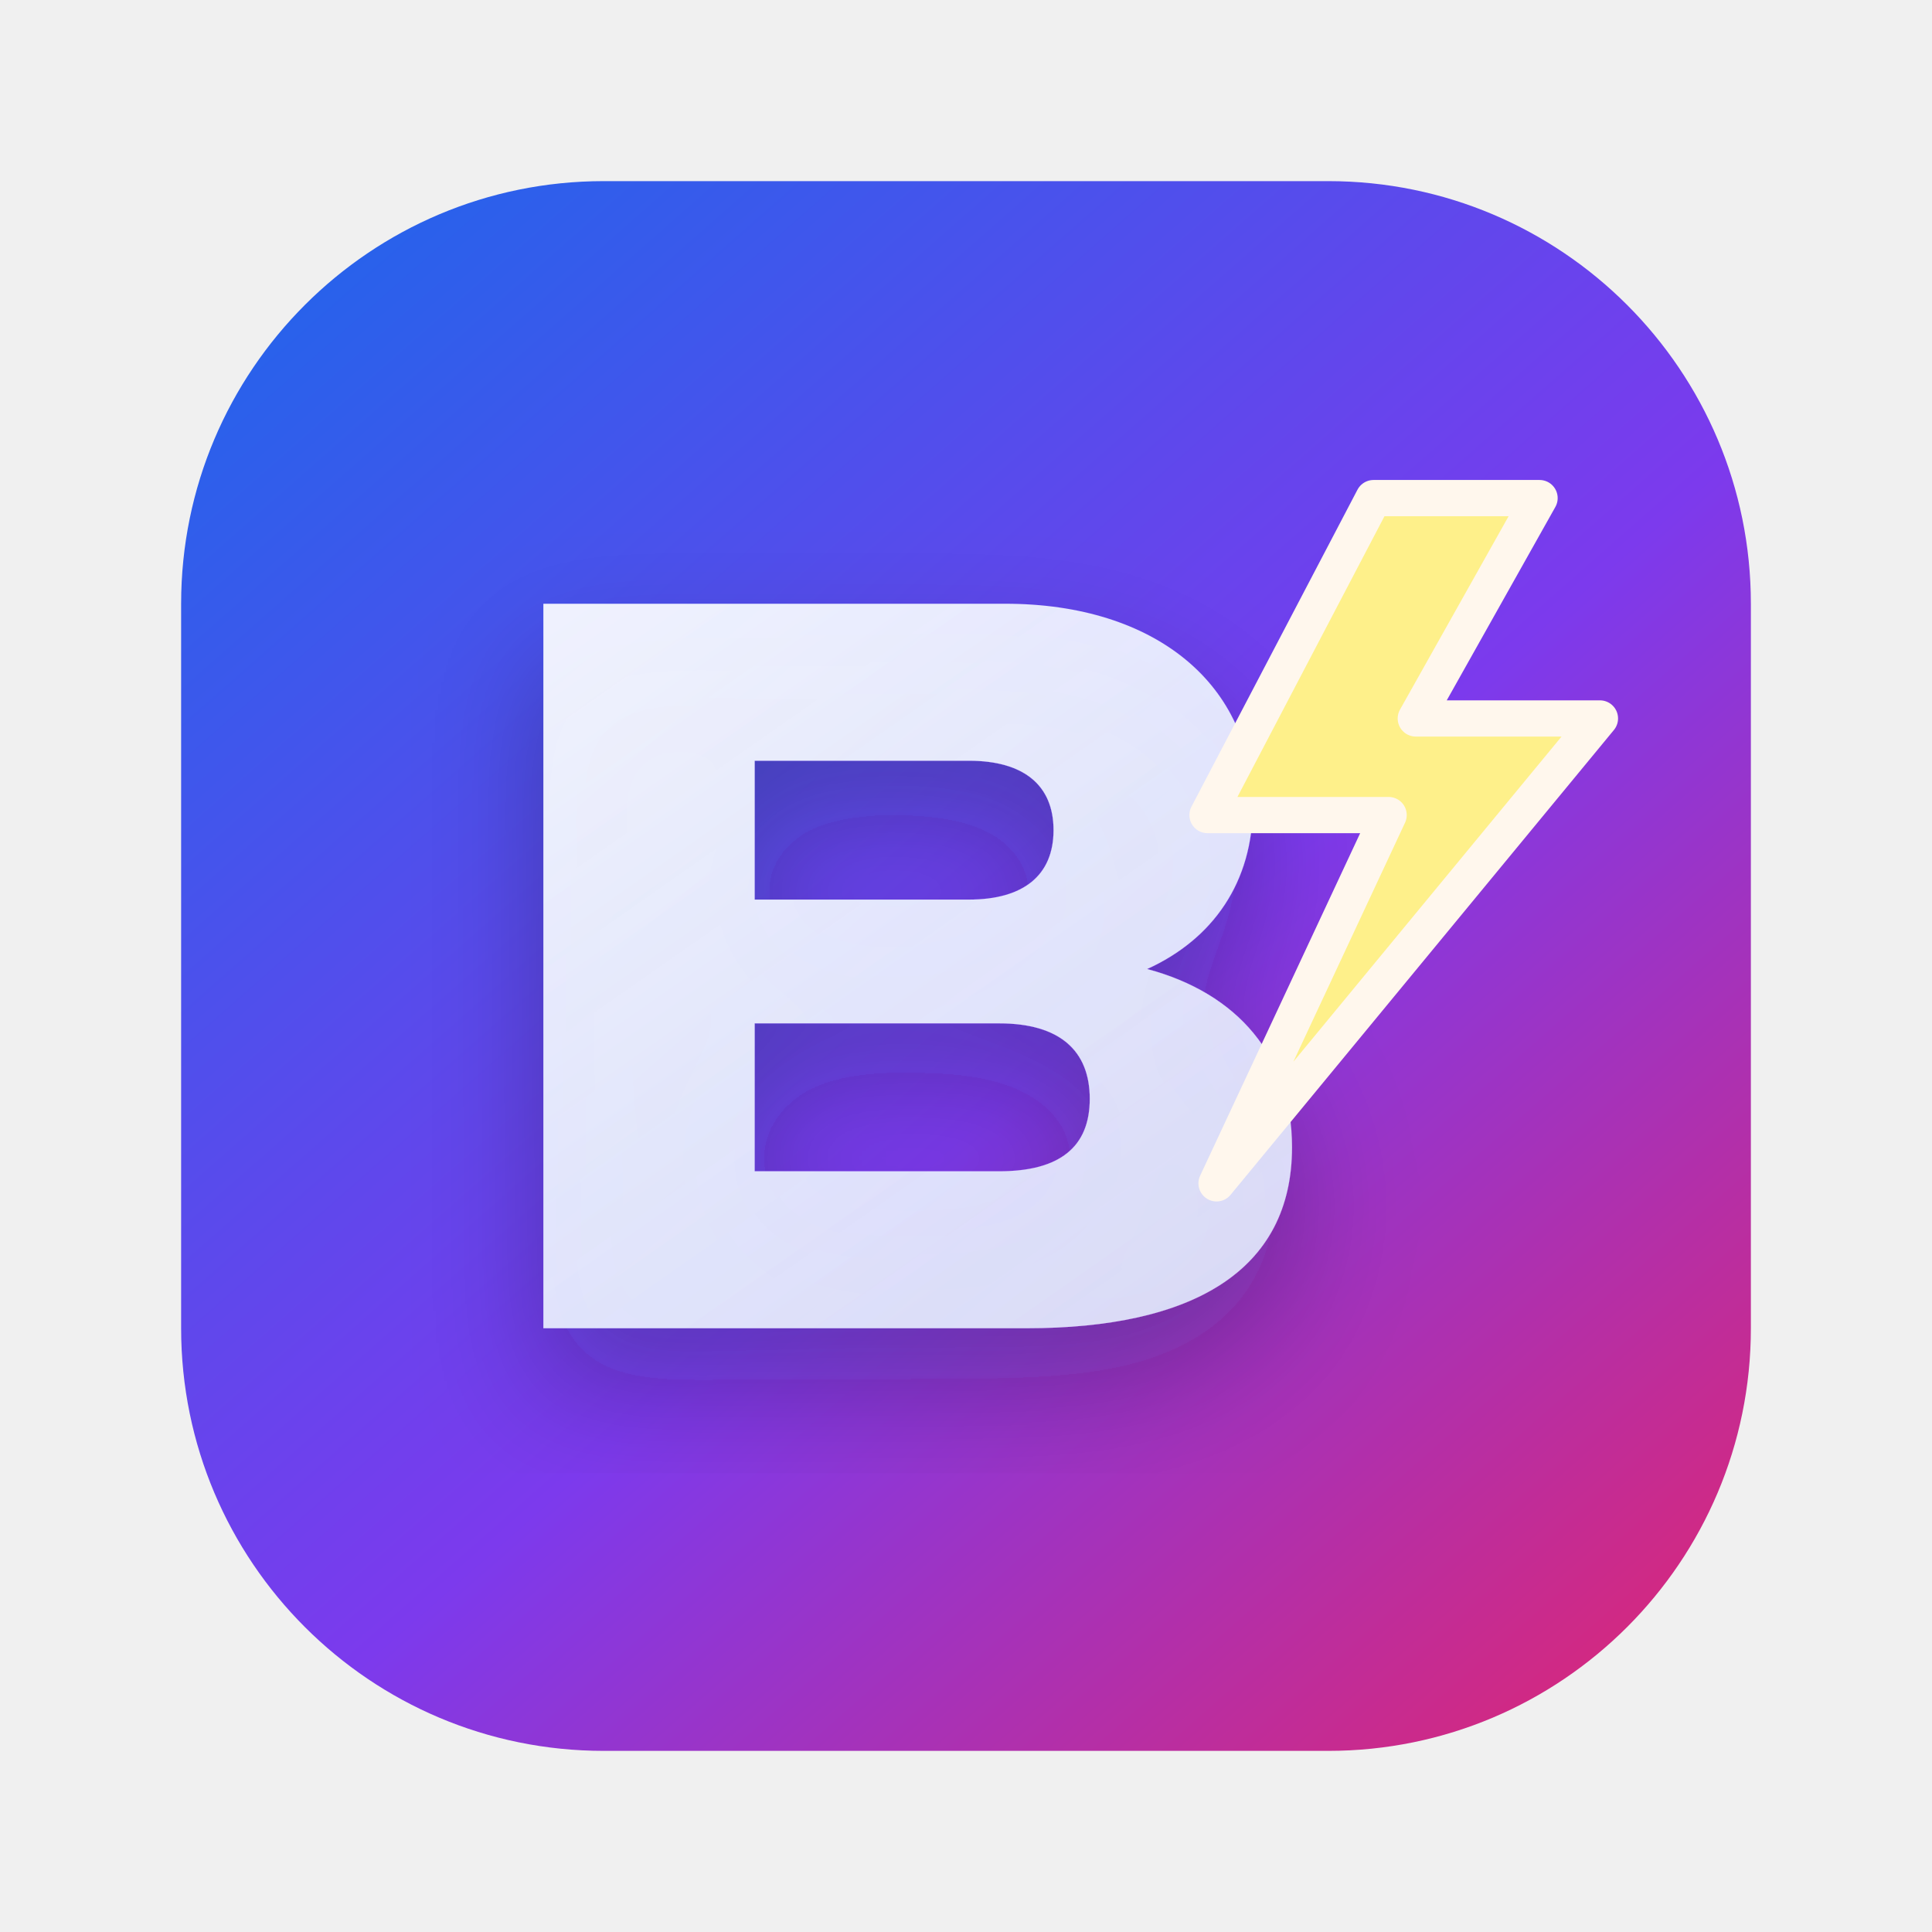
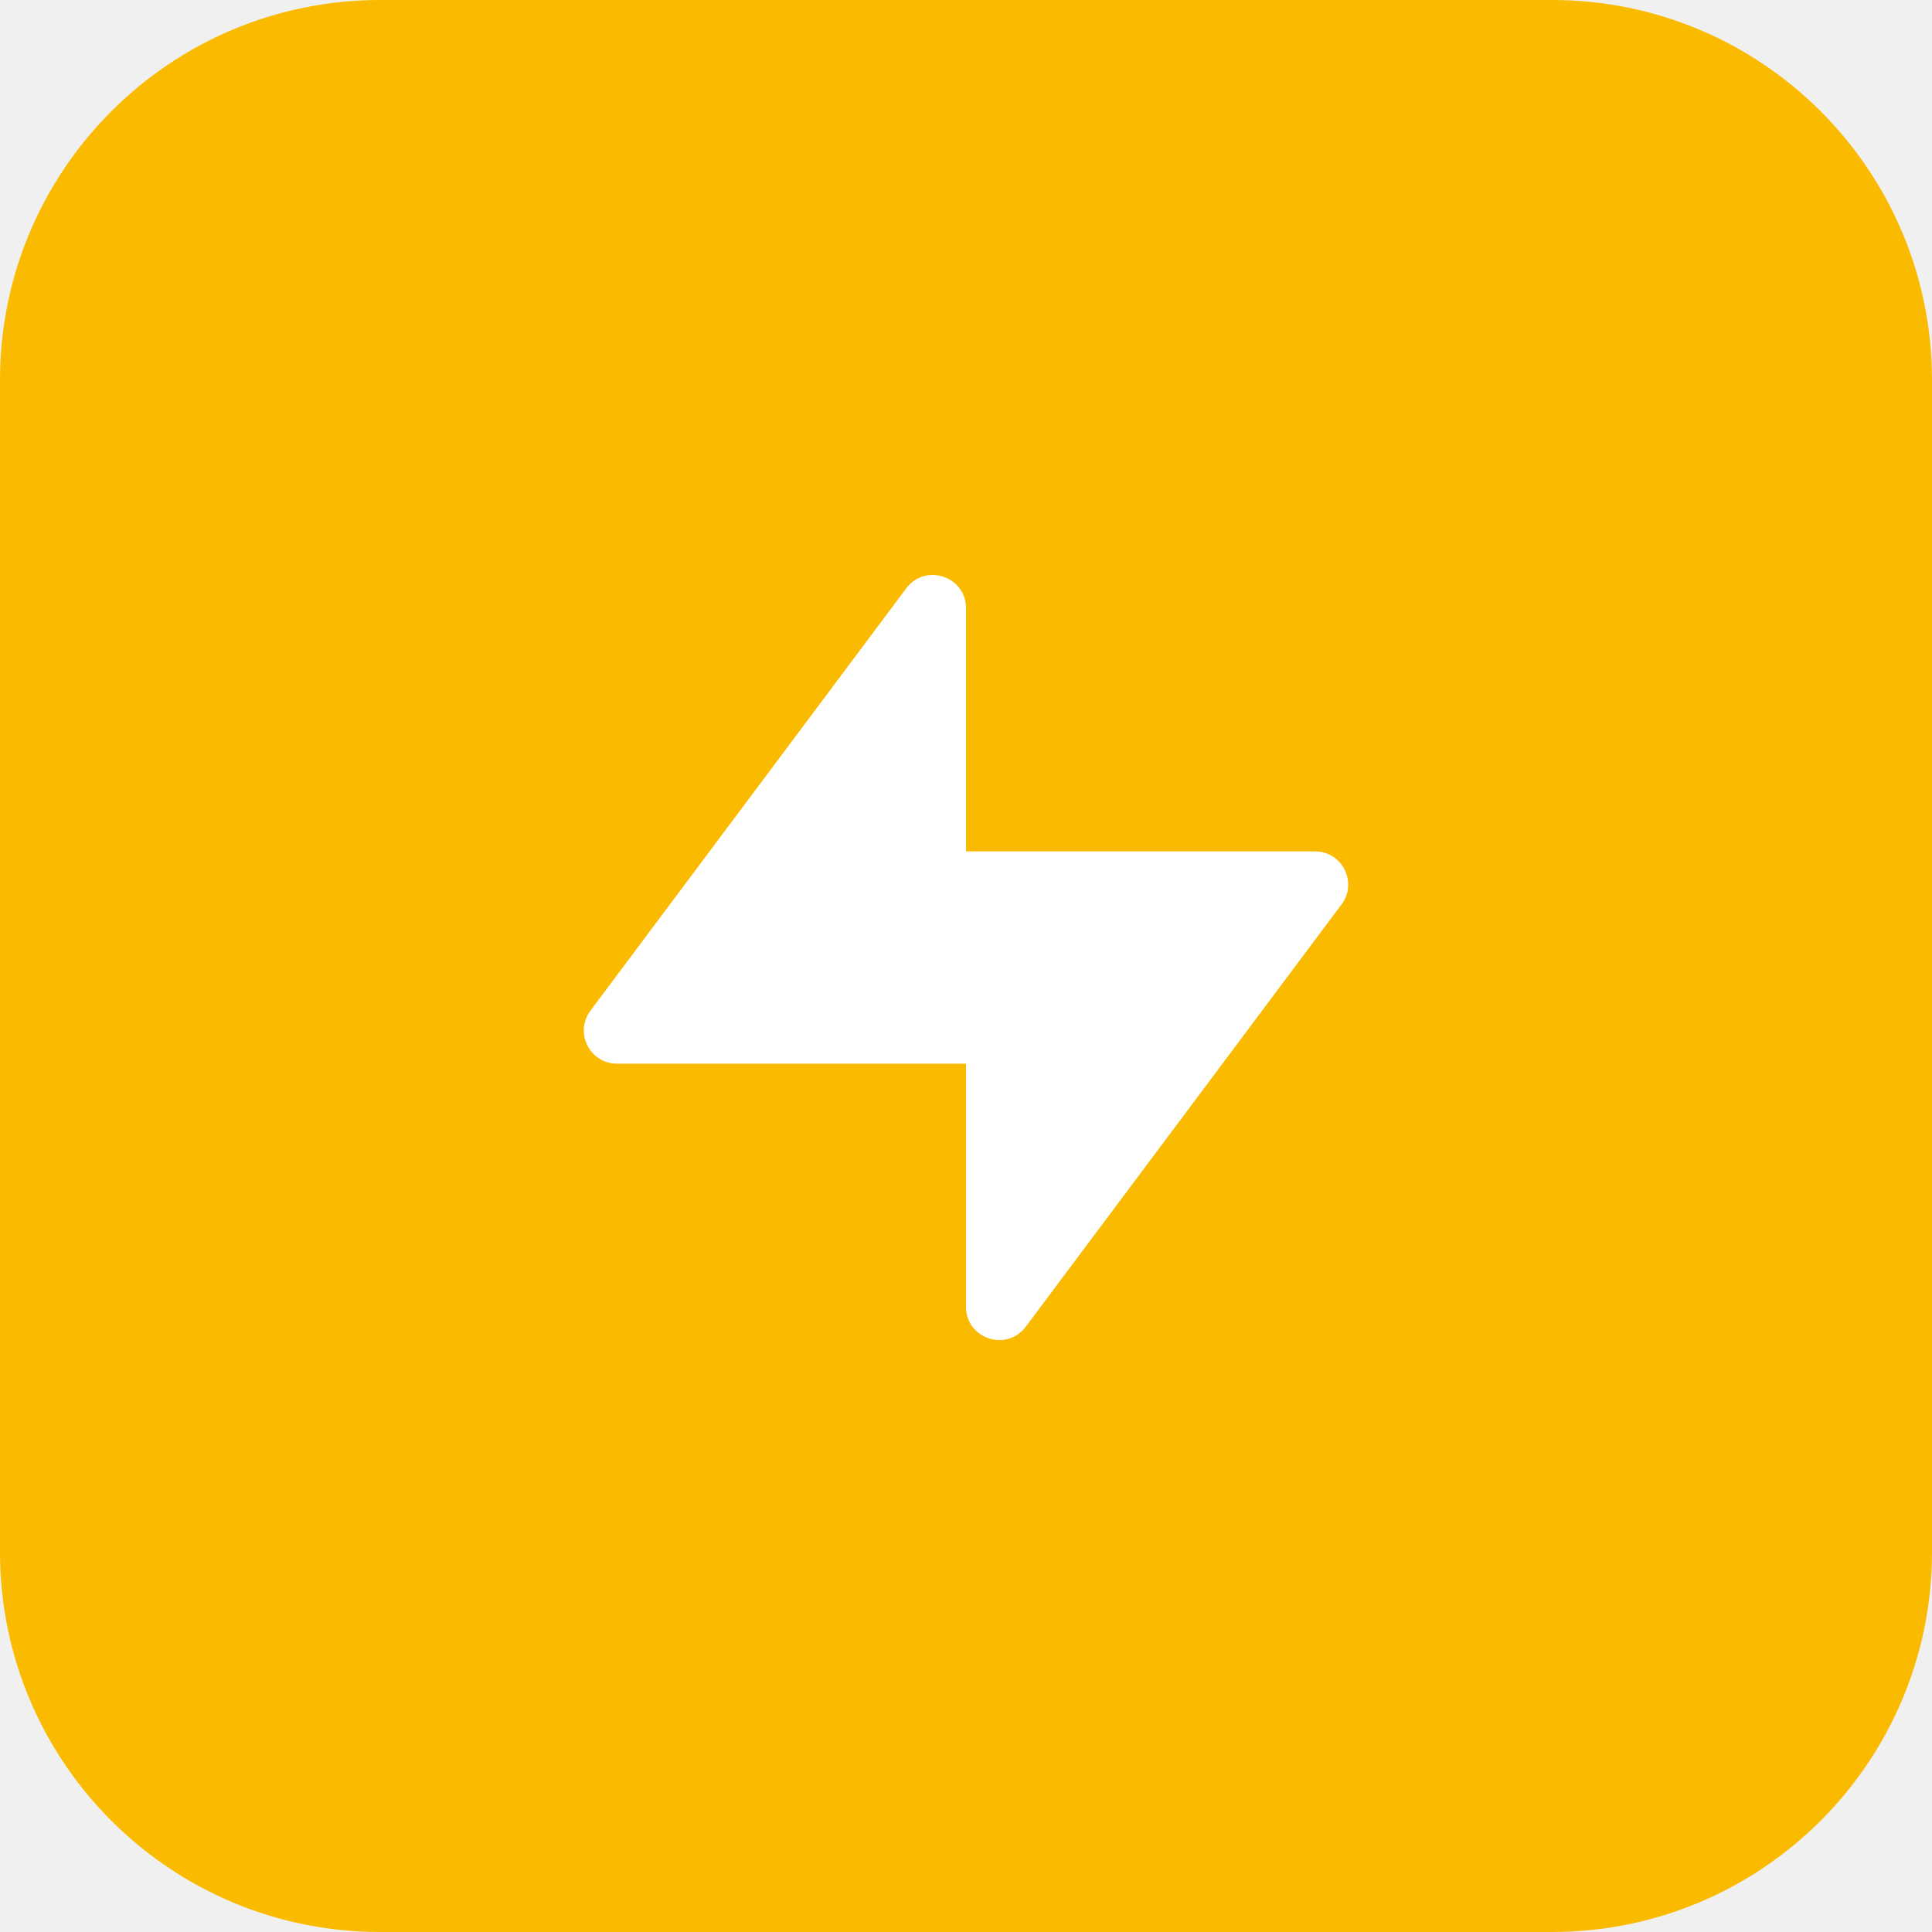
- <svg xmlns="http://www.w3.org/2000/svg" viewBox="0 0 64 64" role="img" aria-label="Build">
-   <defs>
-     <linearGradient id="bg" x1="10" y1="8" x2="54" y2="58" gradientUnits="userSpaceOnUse">
-       <stop offset="0" stop-color="#2563eb" />
-       <stop offset="0.55" stop-color="#7c3aed" />
-       <stop offset="1" stop-color="#db2777" />
-     </linearGradient>
-     <linearGradient id="shine" x1="18" y1="12" x2="46" y2="52" gradientUnits="userSpaceOnUse">
-       <stop offset="0" stop-color="#ffffff" stop-opacity="0.95" />
-       <stop offset="1" stop-color="#dbeafe" stop-opacity="0.86" />
-     </linearGradient>
-     <filter id="shadow" x="-20%" y="-20%" width="140%" height="140%">
-       <feDropShadow dx="0" dy="2" stdDeviation="2" flood-color="#0f172a" flood-opacity="0.28" />
-     </filter>
-   </defs>
-   <rect x="6" y="6" width="52" height="52" rx="14" fill="url(#bg)" />
-   <path d="M18 44V20h15.3c5 0 8.2 2.7 8.2 6.7 0 2.5-1.3 4.4-3.5 5.4 3 .8 4.8 2.9 4.8 5.9 0 4.1-3.3 6-8.8 6H18Zm7-14.2h7.1c1.8 0 2.8-.8 2.8-2.3s-1-2.3-2.8-2.3H25v4.6Zm0 9h8.1c2 0 3-.8 3-2.4s-1-2.5-3-2.5H25v4.9Z" fill="url(#shine)" filter="url(#shadow)" />
-   <path d="M45.5 16.5 40 27h6l-5.7 12.2L53 23.8h-6.1L51 16.5h-5.5Z" fill="#fef08a" stroke="#fff7ed" stroke-width="1.2" stroke-linejoin="round" />
+ <svg xmlns="http://www.w3.org/2000/svg" viewBox="0 0 61 61" role="img" aria-label="build">
+   <rect width="61" height="61" rx="12" fill="#FABA00" />
+   <path d="M28.613 18.576C29.217 17.769 30.5 18.196 30.5 19.203V33.584H19.482C18.619 33.584 18.126 32.6 18.643 31.909L28.613 18.576Z" fill="#ffffff" />
+   <path d="M32.387 41.889C31.783 42.696 30.5 42.269 30.5 41.262V26.881H41.518C42.381 26.881 42.874 27.865 42.357 28.556L32.387 41.889Z" fill="#ffffff" />
</svg>
